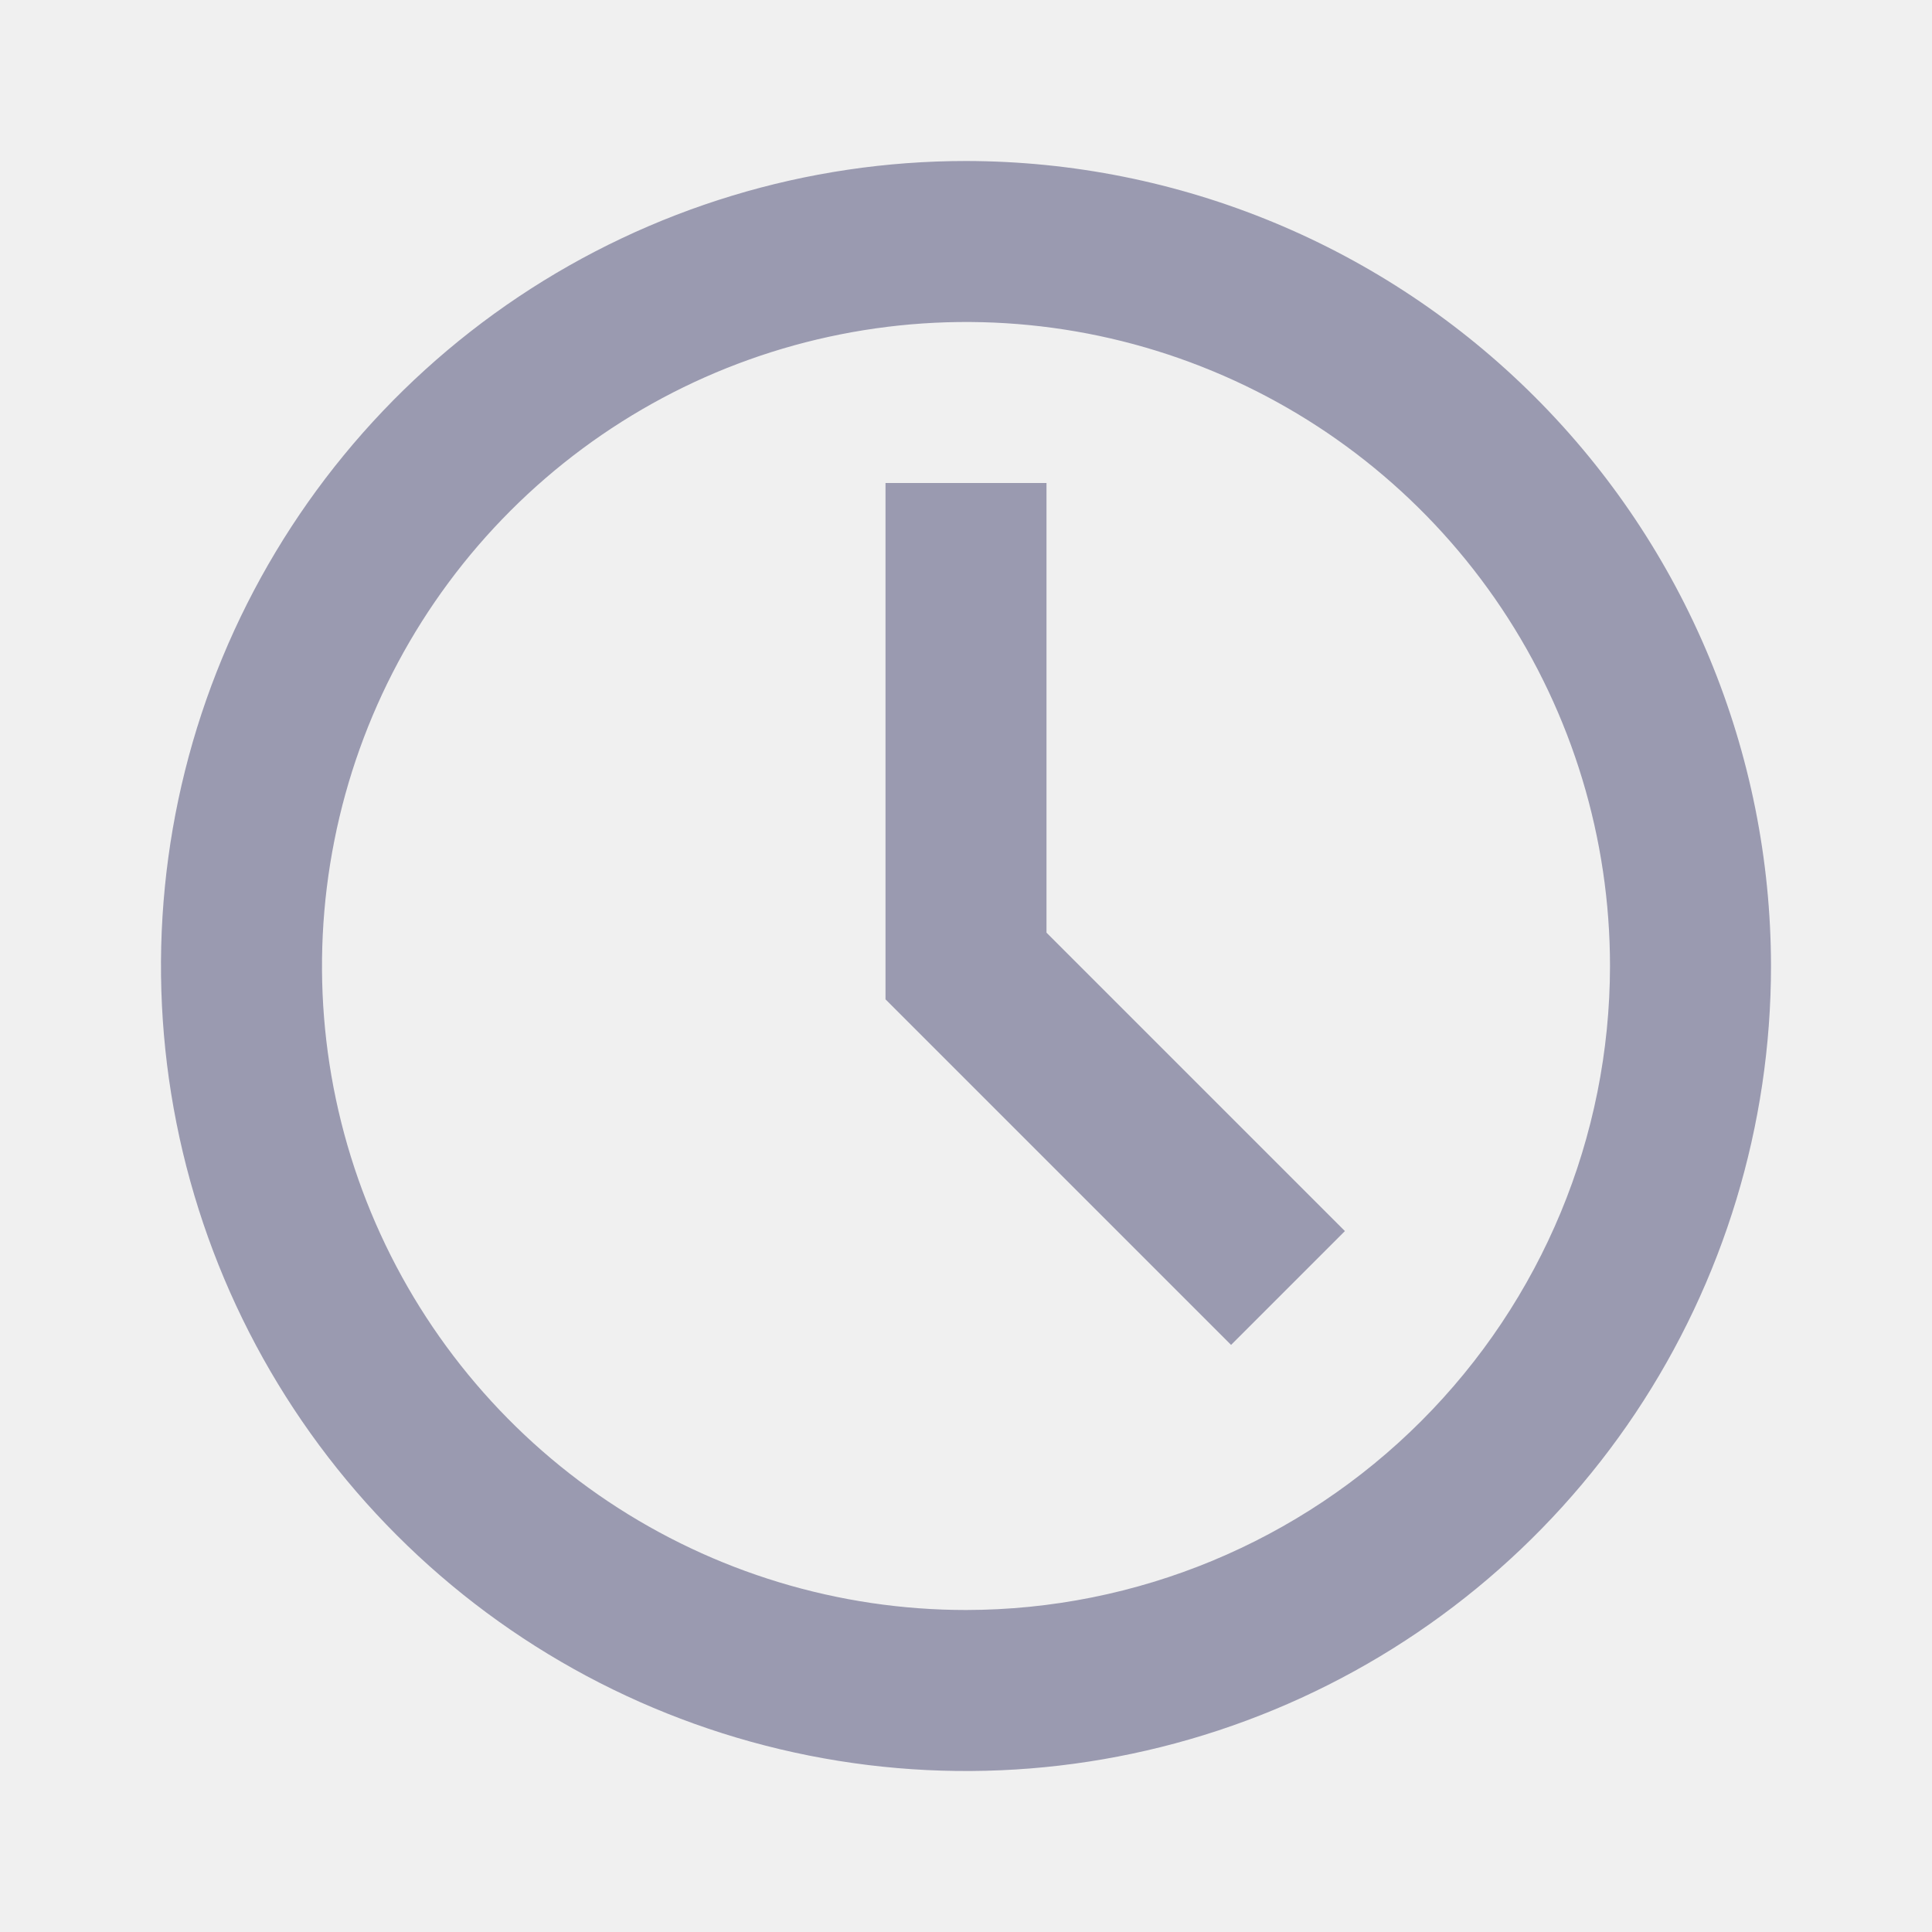
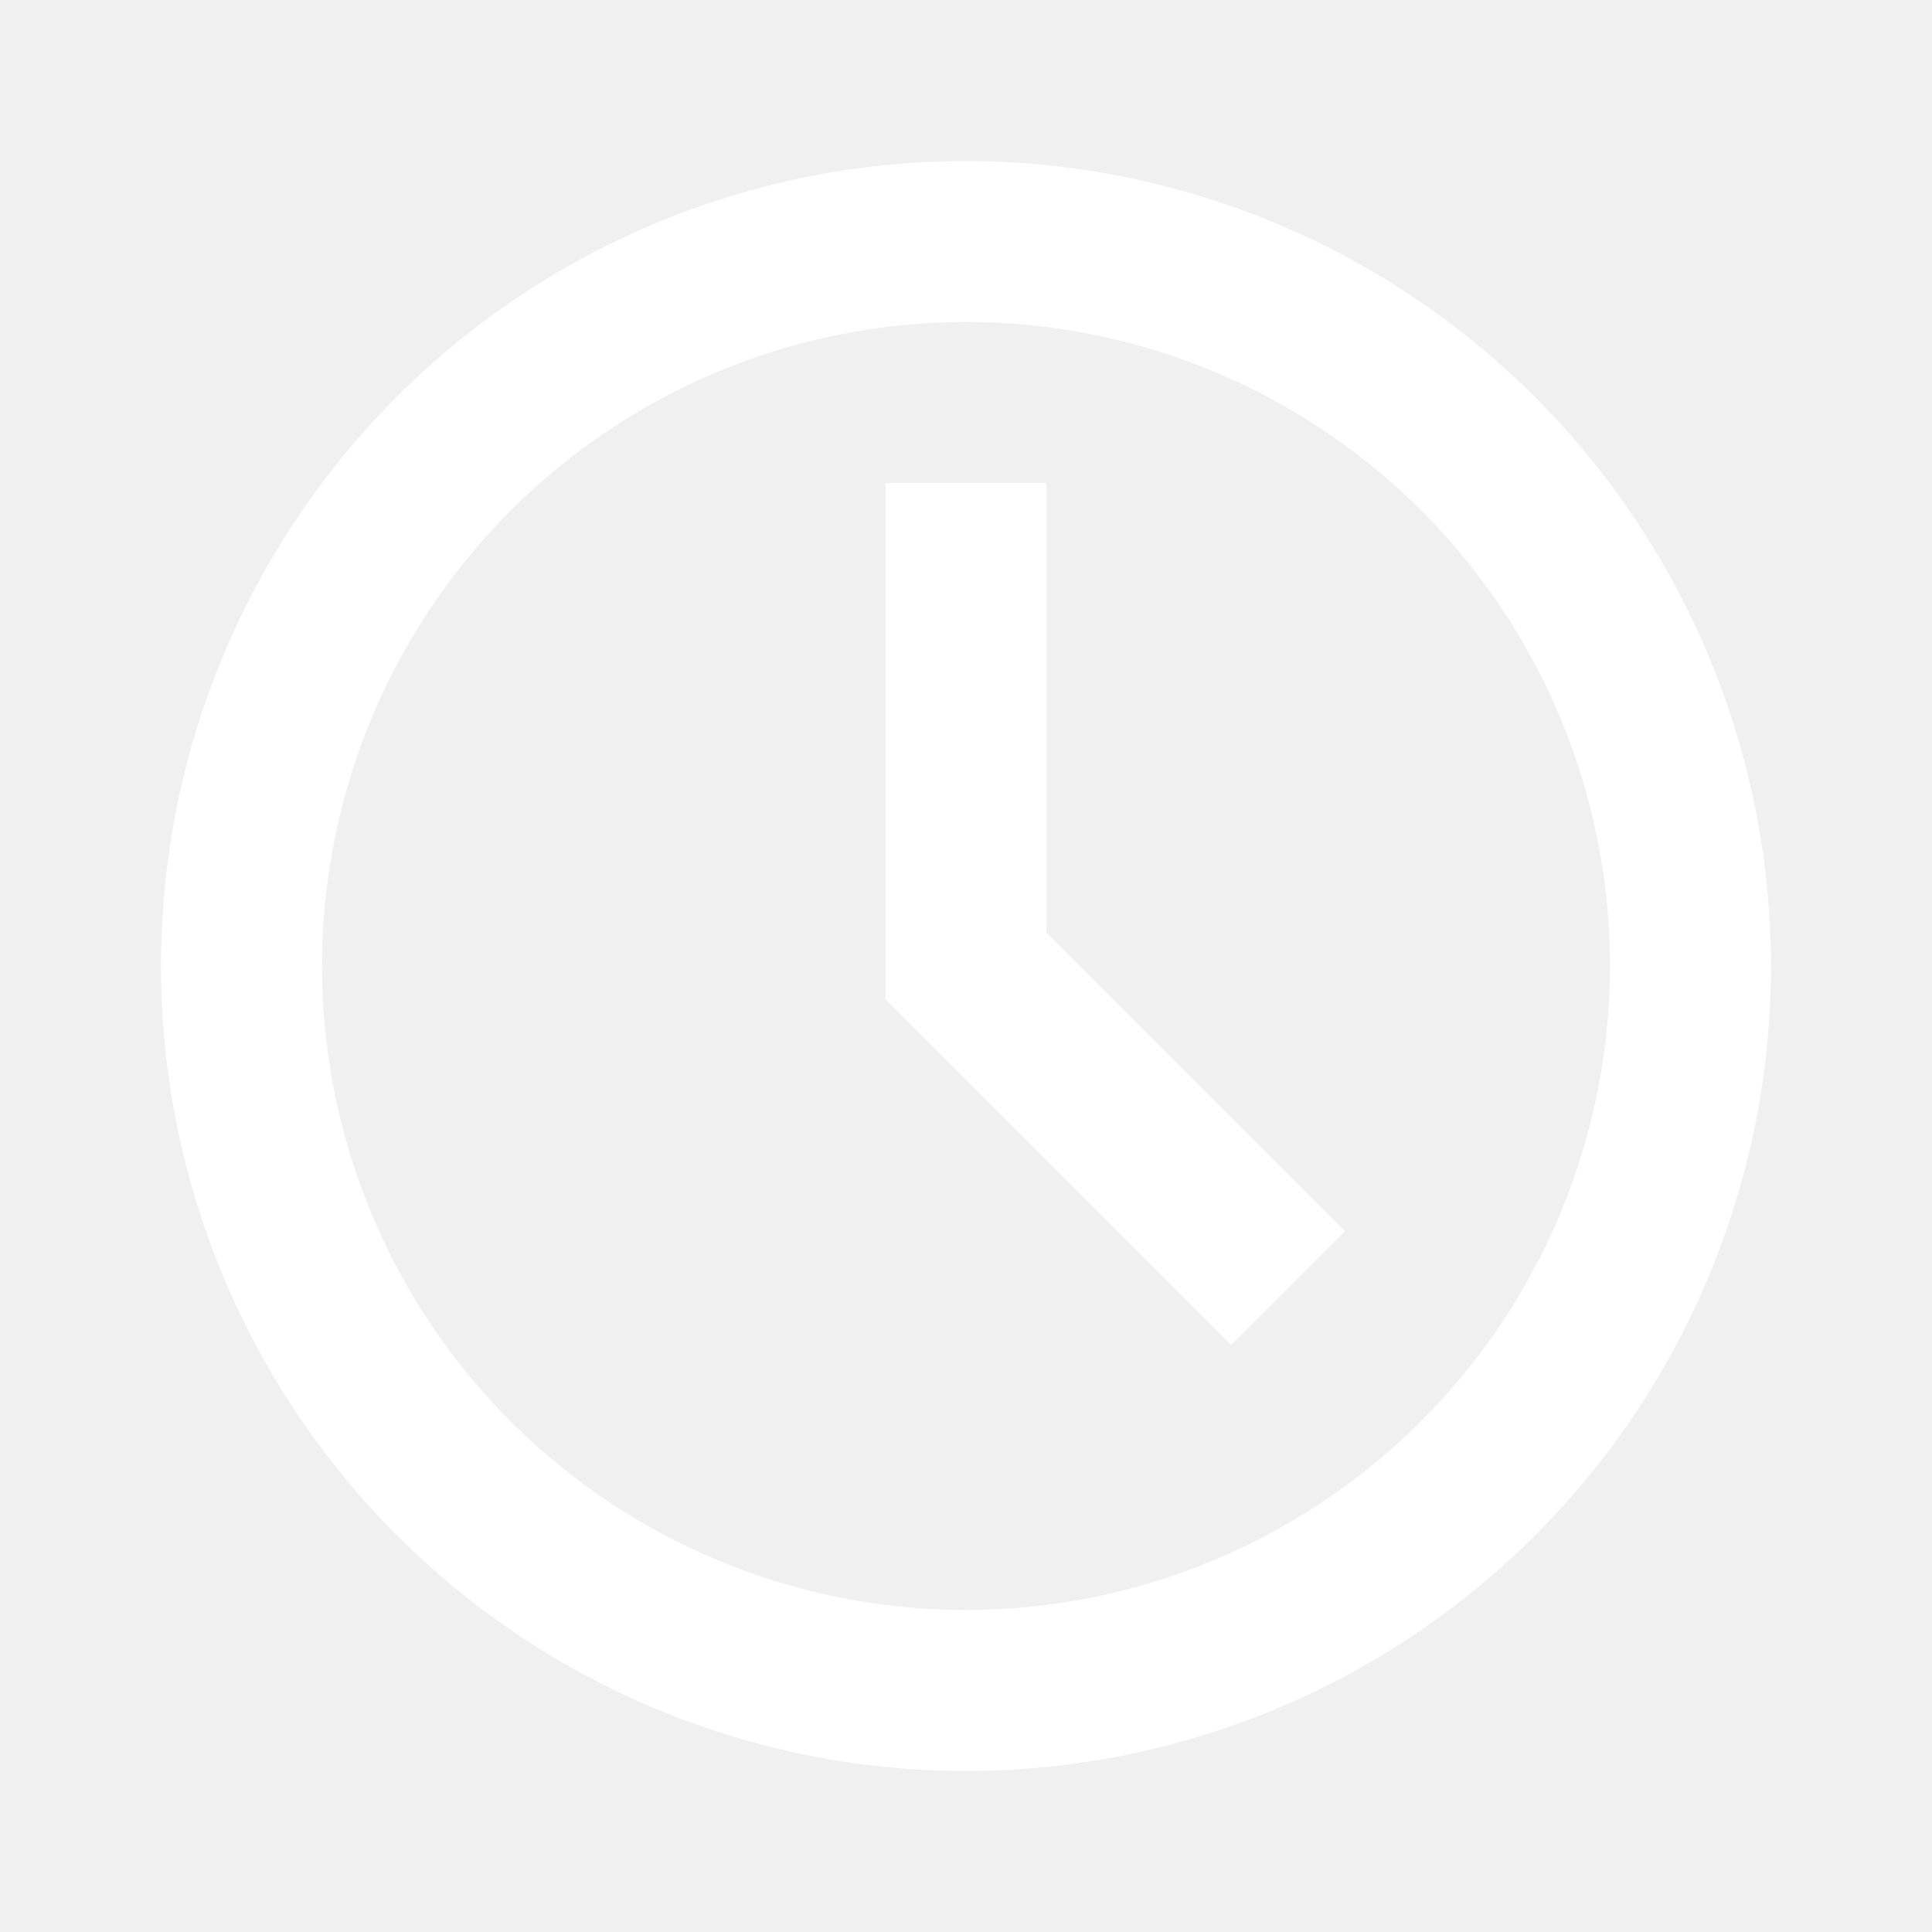
- <svg xmlns="http://www.w3.org/2000/svg" viewBox="0 0 24 24" fill="none">
-   <path d="M12 2C10.022 2 8.089 2.586 6.444 3.685C4.8 4.784 3.518 6.346 2.761 8.173C2.004 10 1.806 12.011 2.192 13.951C2.578 15.891 3.53 17.672 4.929 19.071C6.327 20.47 8.109 21.422 10.049 21.808C11.989 22.194 14 21.996 15.827 21.239C17.654 20.482 19.216 19.2 20.315 17.556C21.413 15.911 22 13.978 22 12C21.997 9.349 20.943 6.807 19.068 4.932C17.193 3.057 14.651 2.003 12 2ZM12 20C10.418 20 8.871 19.531 7.555 18.652C6.24 17.773 5.214 16.523 4.609 15.062C4.003 13.6 3.845 11.991 4.154 10.439C4.462 8.887 5.224 7.462 6.343 6.343C7.462 5.224 8.887 4.462 10.439 4.154C11.991 3.845 13.6 4.003 15.062 4.609C16.523 5.214 17.773 6.24 18.652 7.555C19.531 8.871 20 10.418 20 12C19.998 14.121 19.154 16.154 17.654 17.654C16.154 19.154 14.121 19.998 12 20Z" fill="#9A9AB0" />
-   <path d="M13 6H11V12.414L15.293 16.707L16.707 15.293L13 11.586V6Z" fill="#9A9AB0" />
+ <svg xmlns="http://www.w3.org/2000/svg" viewBox="0 0 24 24" fill="#FFFFFF">
+   <path d="M12 2C10.022 2 8.089 2.586 6.444 3.685C4.8 4.784 3.518 6.346 2.761 8.173C2.004 10 1.806 12.011 2.192 13.951C2.578 15.891 3.53 17.672 4.929 19.071C6.327 20.47 8.109 21.422 10.049 21.808C11.989 22.194 14 21.996 15.827 21.239C17.654 20.482 19.216 19.2 20.315 17.556C21.413 15.911 22 13.978 22 12C21.997 9.349 20.943 6.807 19.068 4.932C17.193 3.057 14.651 2.003 12 2ZM12 20C10.418 20 8.871 19.531 7.555 18.652C6.24 17.773 5.214 16.523 4.609 15.062C4.003 13.6 3.845 11.991 4.154 10.439C4.462 8.887 5.224 7.462 6.343 6.343C7.462 5.224 8.887 4.462 10.439 4.154C11.991 3.845 13.6 4.003 15.062 4.609C16.523 5.214 17.773 6.24 18.652 7.555C19.531 8.871 20 10.418 20 12C19.998 14.121 19.154 16.154 17.654 17.654C16.154 19.154 14.121 19.998 12 20Z" fill="#FFF" />
+   <path d="M13 6H11V12.414L15.293 16.707L16.707 15.293L13 11.586V6Z" fill="#FFF" />
</svg>
